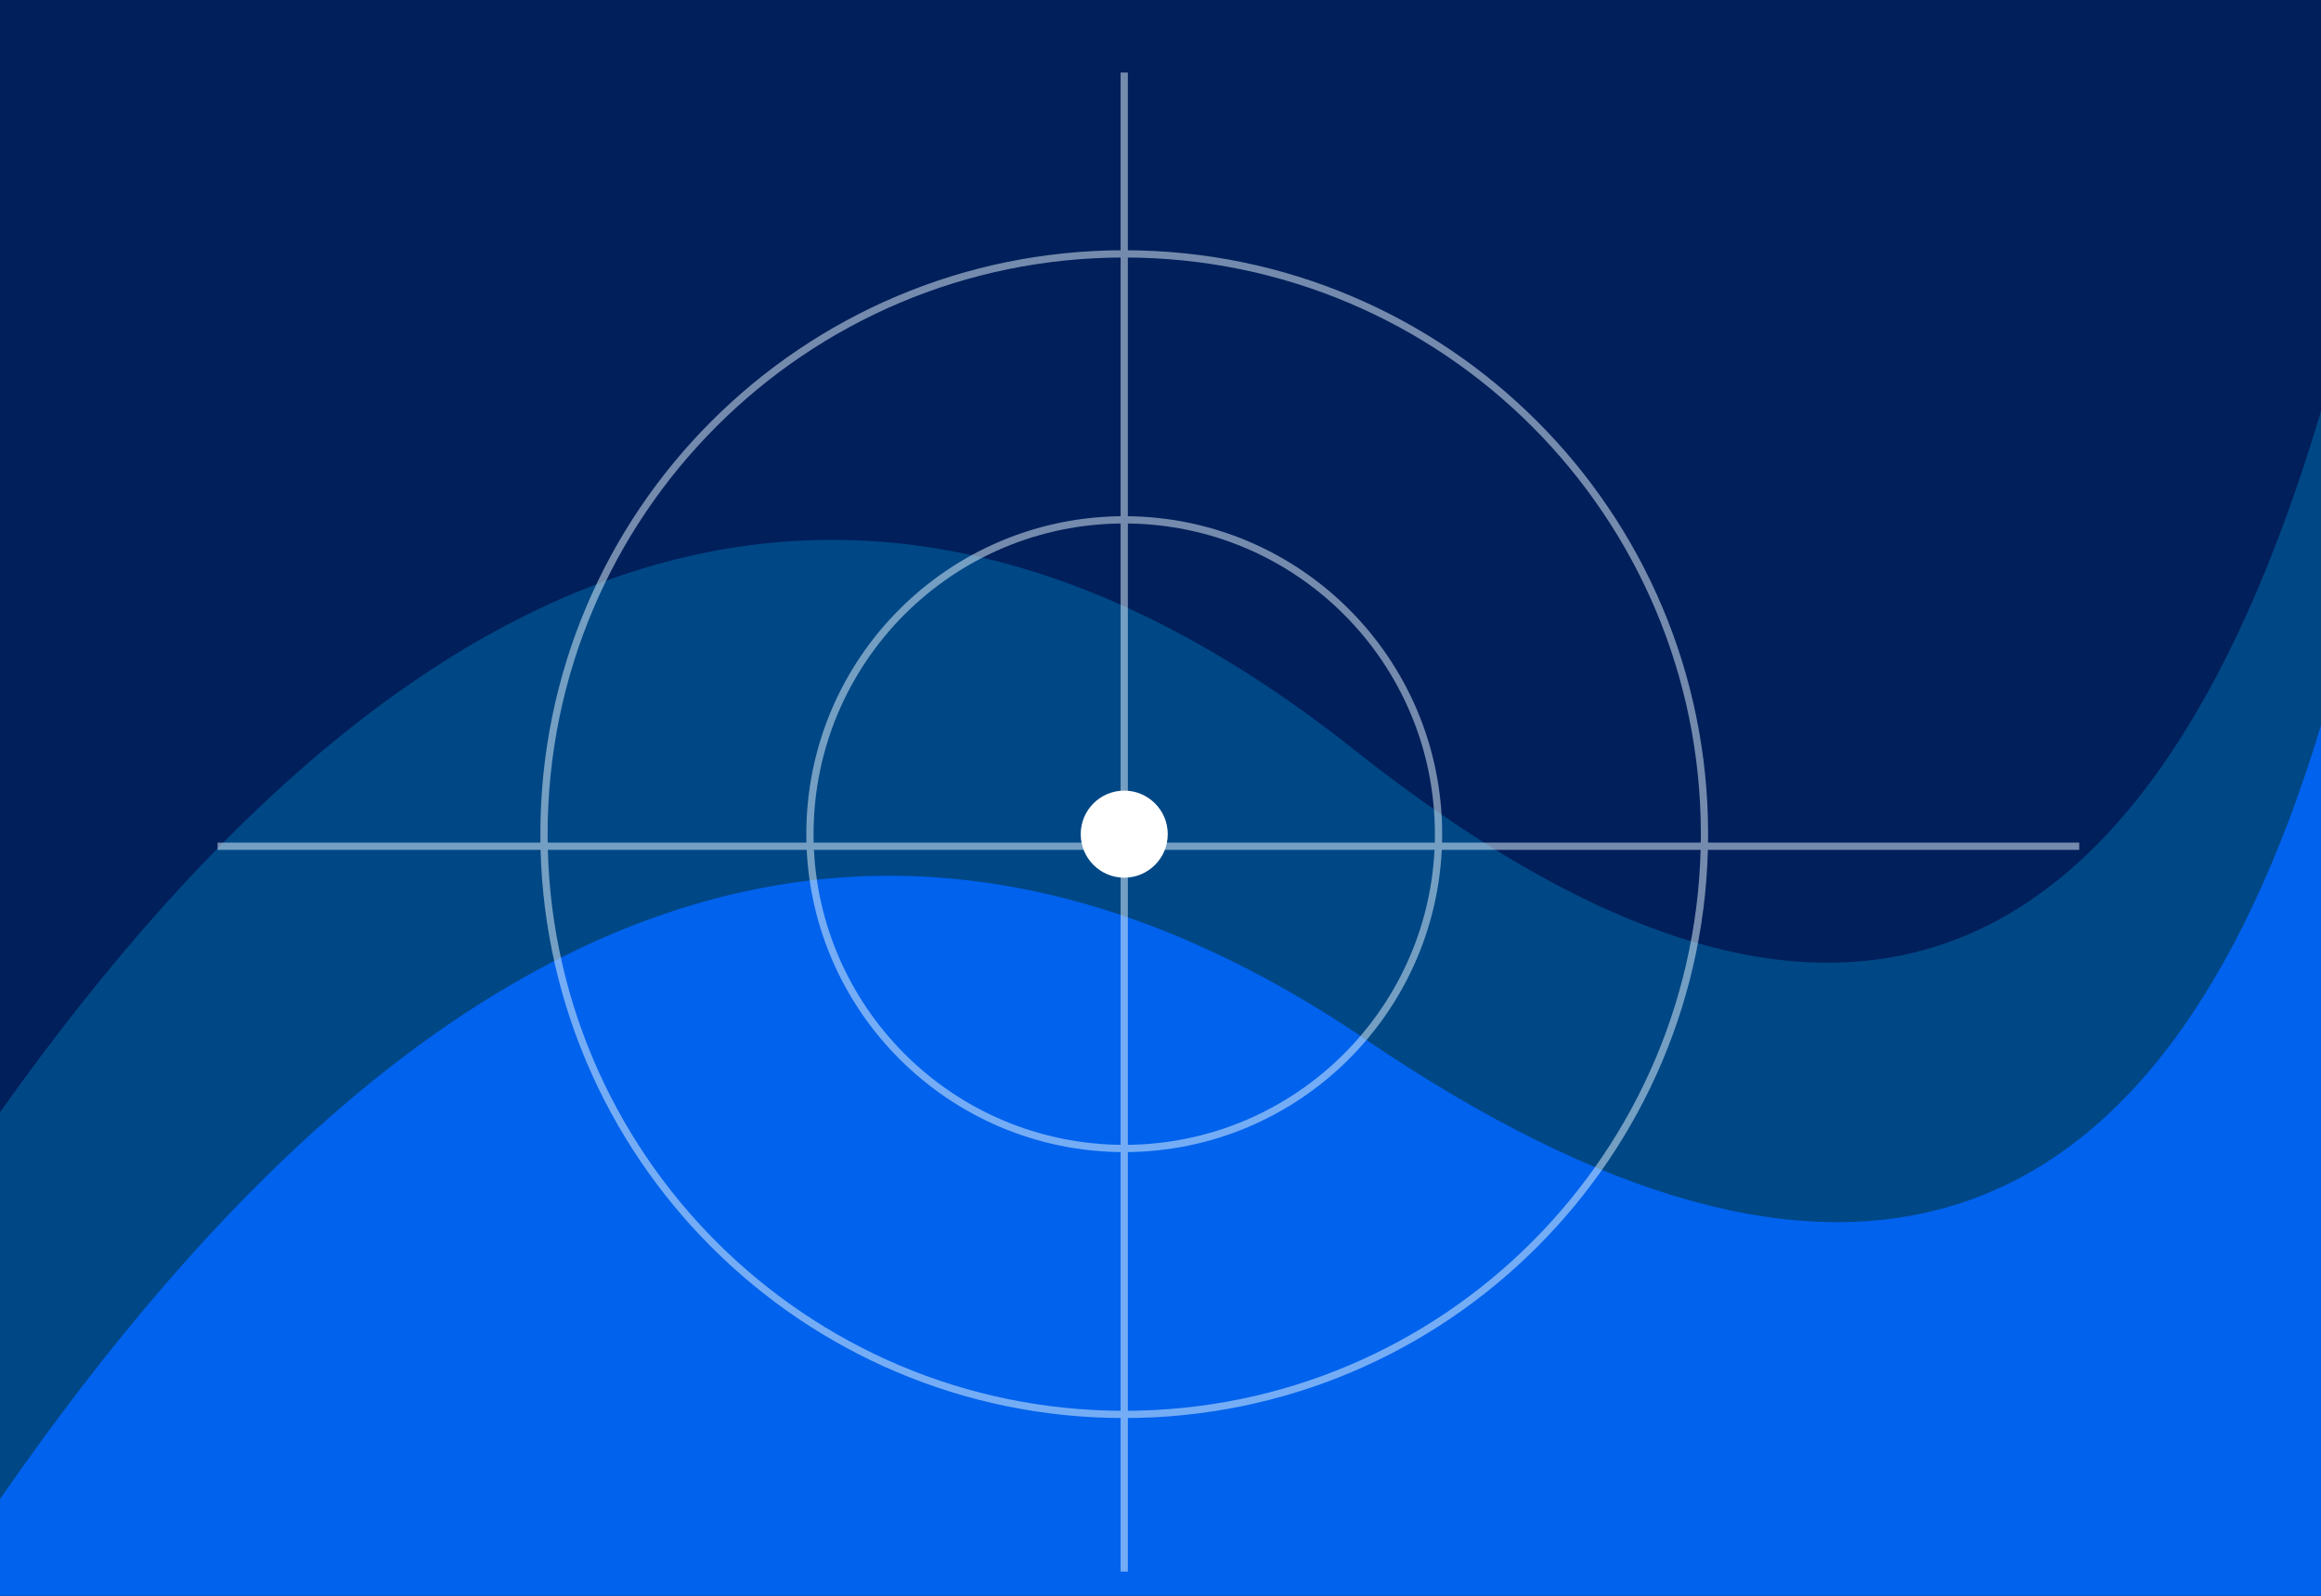
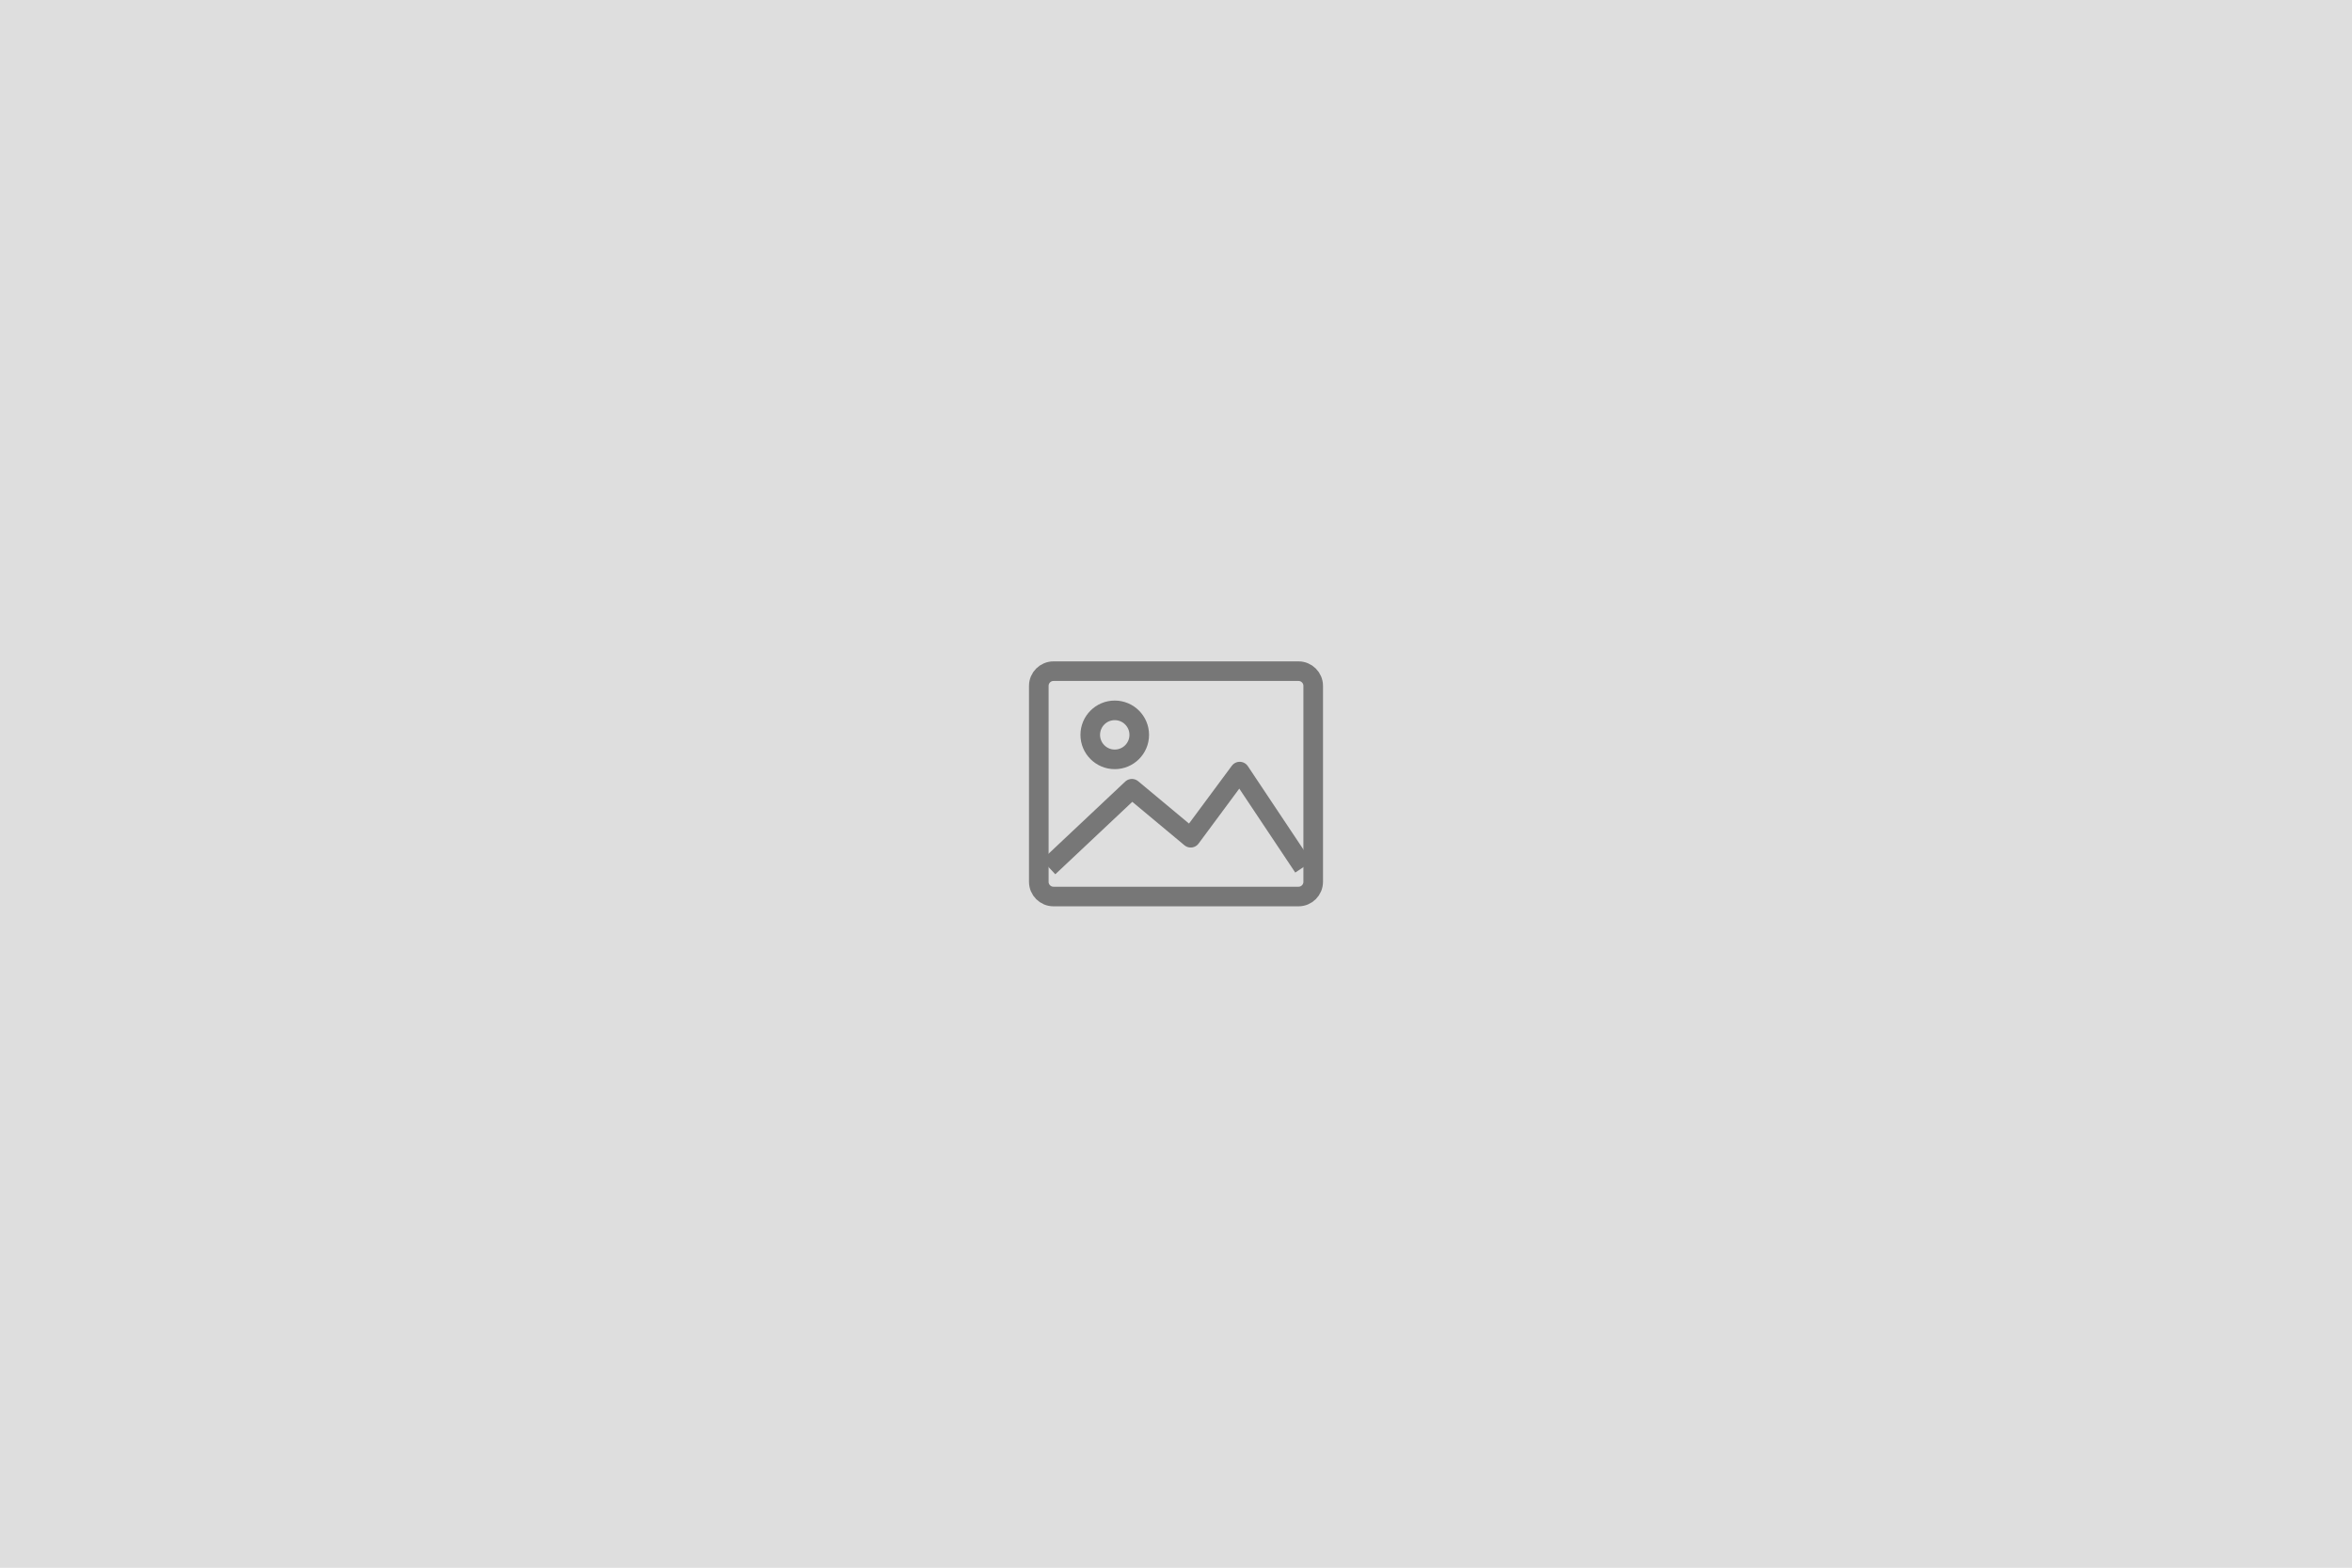
- <svg xmlns="http://www.w3.org/2000/svg" viewBox="0 0 960 660" role="img" aria-label="Abstract study and discovery visual">
-   <rect width="960" height="660" fill="#011F5B" />
-   <path d="M0 460Q270 80 560 310T960 170V660H0Z" fill="#004785" />
-   <path d="M0 620Q270 230 565 430T960 300V660H0Z" fill="#0066FF" opacity=".85" />
-   <g fill="none" stroke="#E7F7FF" stroke-width="3" opacity=".5">
-     <circle cx="465" cy="345" r="130" />
-     <circle cx="465" cy="345" r="240" />
-     <path d="M90 350H860M465 30V650" />
+ <svg xmlns="http://www.w3.org/2000/svg" viewBox="0 0 960 640">
+   <path fill="#dedede" d="M0 0h960v640H0z" />
+   <g fill="none" stroke="#777" stroke-width="8" stroke-linejoin="round">
+     <rect x="424" y="274" width="112" height="92" rx="6" />
+     <circle cx="455" cy="300" r="10" />
+     <path d="m428 354 34-32 24 20 20-27 26 39" />
  </g>
-   <circle cx="465" cy="345" r="18" fill="#fff" />
</svg>
